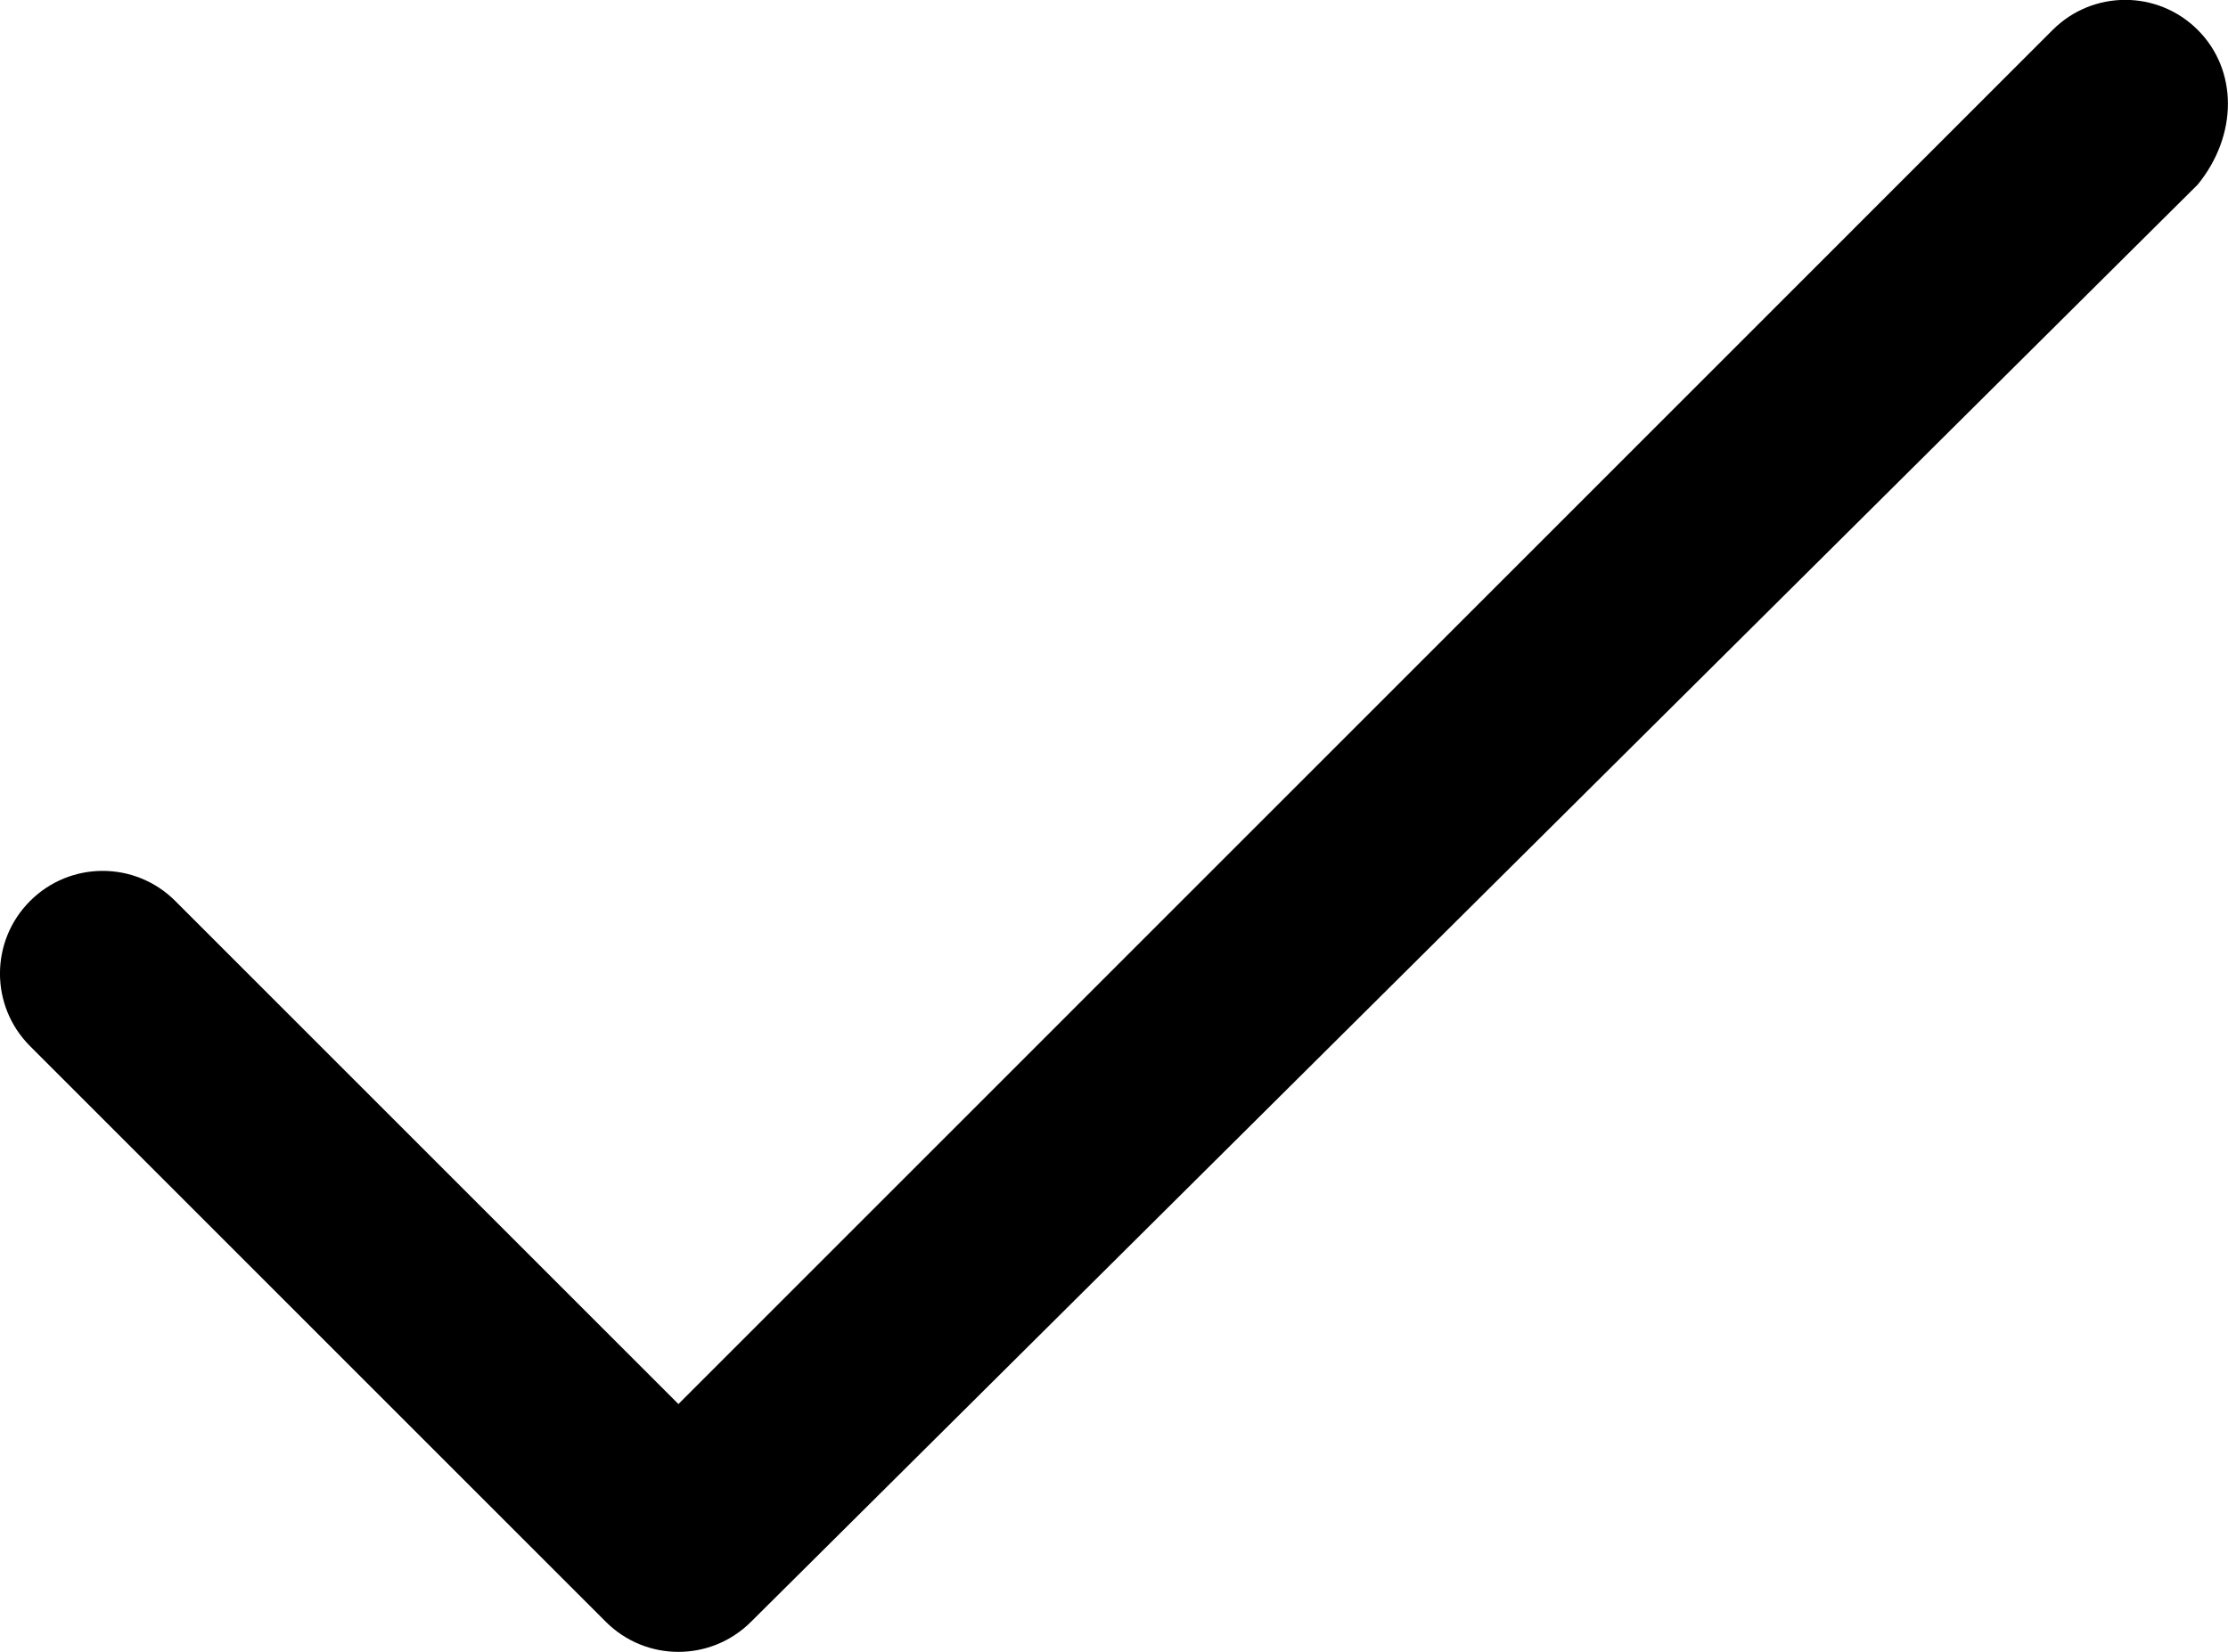
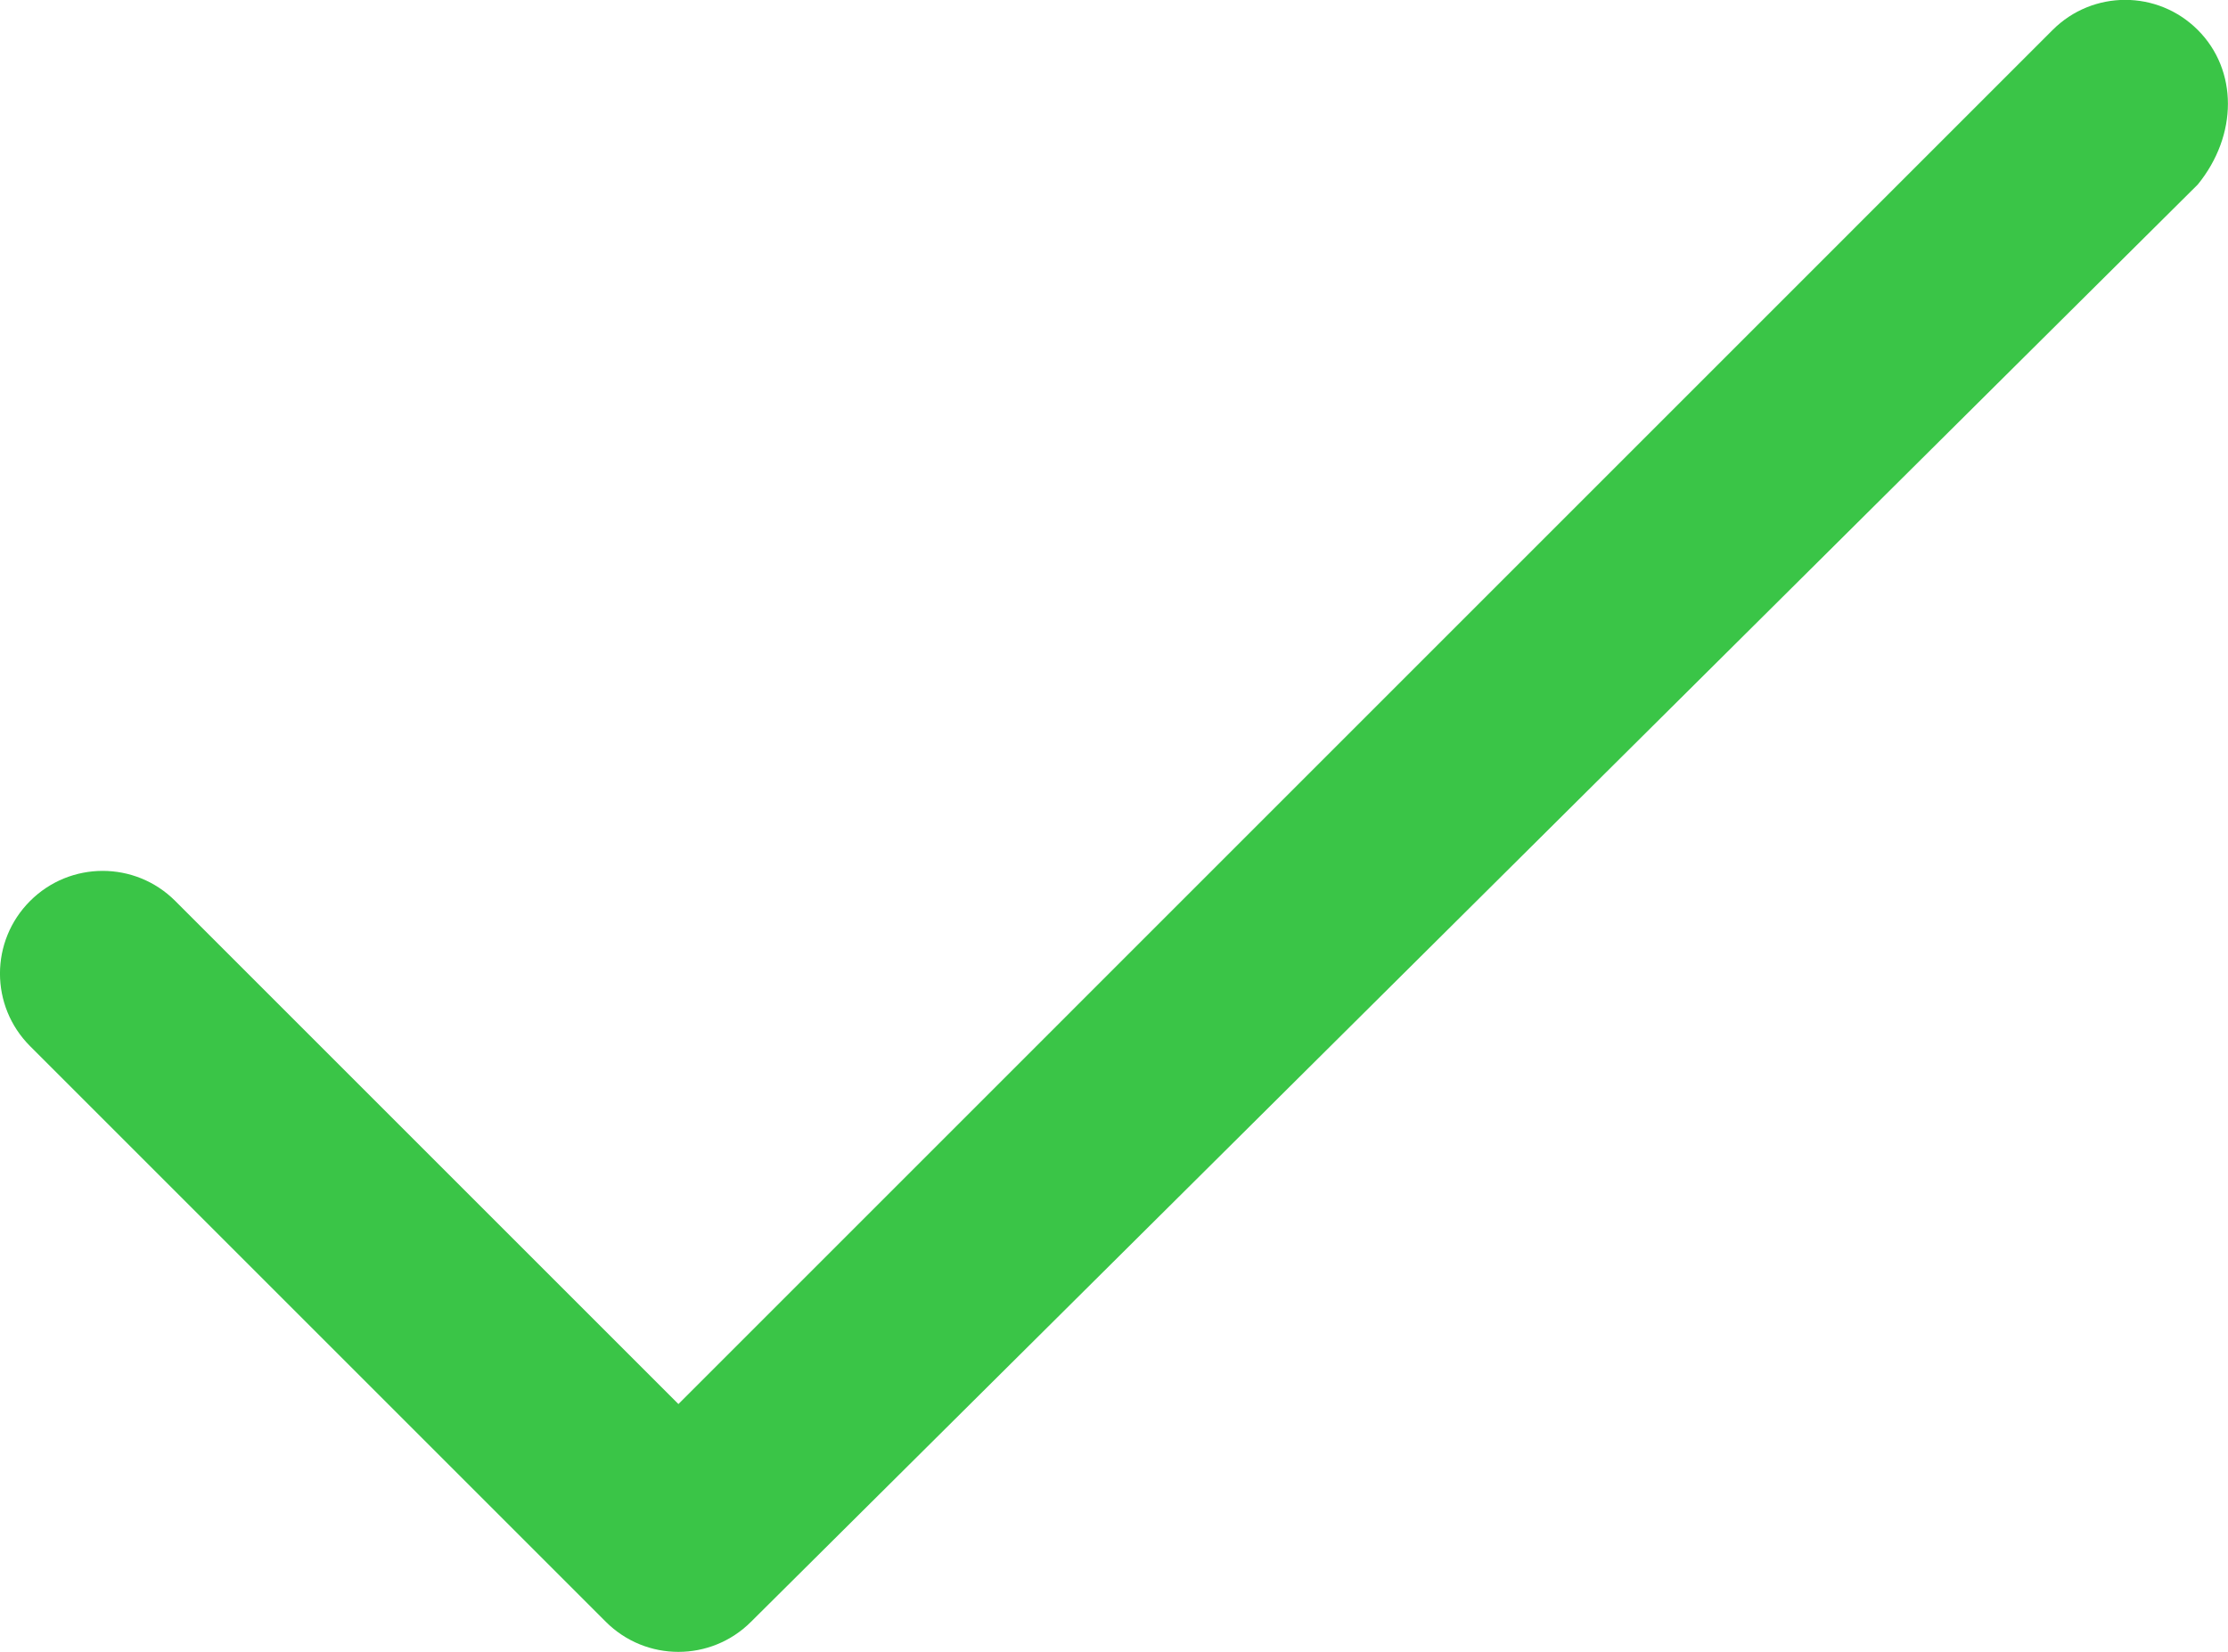
<svg xmlns="http://www.w3.org/2000/svg" version="1.0" id="Layer_1" x="0px" y="0px" width="21.698px" height="16.09px" viewBox="-82.357 4.875 21.698 16.09" enable-background="new -82.357 4.875 21.698 16.09" xml:space="preserve">
-   <path d="M-60.953,5.167c-0.391-0.391-1.023-0.391-1.414,0L-75.75,18.551l-4.9-4.9c-0.391-0.391-1.023-0.391-1.414,0 s-0.391,1.023,0,1.414l5.607,5.607c0.195,0.195,0.451,0.293,0.707,0.293s0.512-0.098,0.707-0.293l14.09-14.0 C-60.562,6.191-60.562,5.558-60.953,5.167z" />
+   <path fill="#3AC547" d="M-60.953,5.167c-0.391-0.391-1.023-0.391-1.414,0L-75.75,18.551l-4.9-4.9c-0.391-0.391-1.023-0.391-1.414,0 s-0.391,1.023,0,1.414l5.607,5.607c0.195,0.195,0.451,0.293,0.707,0.293s0.512-0.098,0.707-0.293l14.09-14.0 C-60.562,6.191-60.562,5.558-60.953,5.167z" />
</svg>
